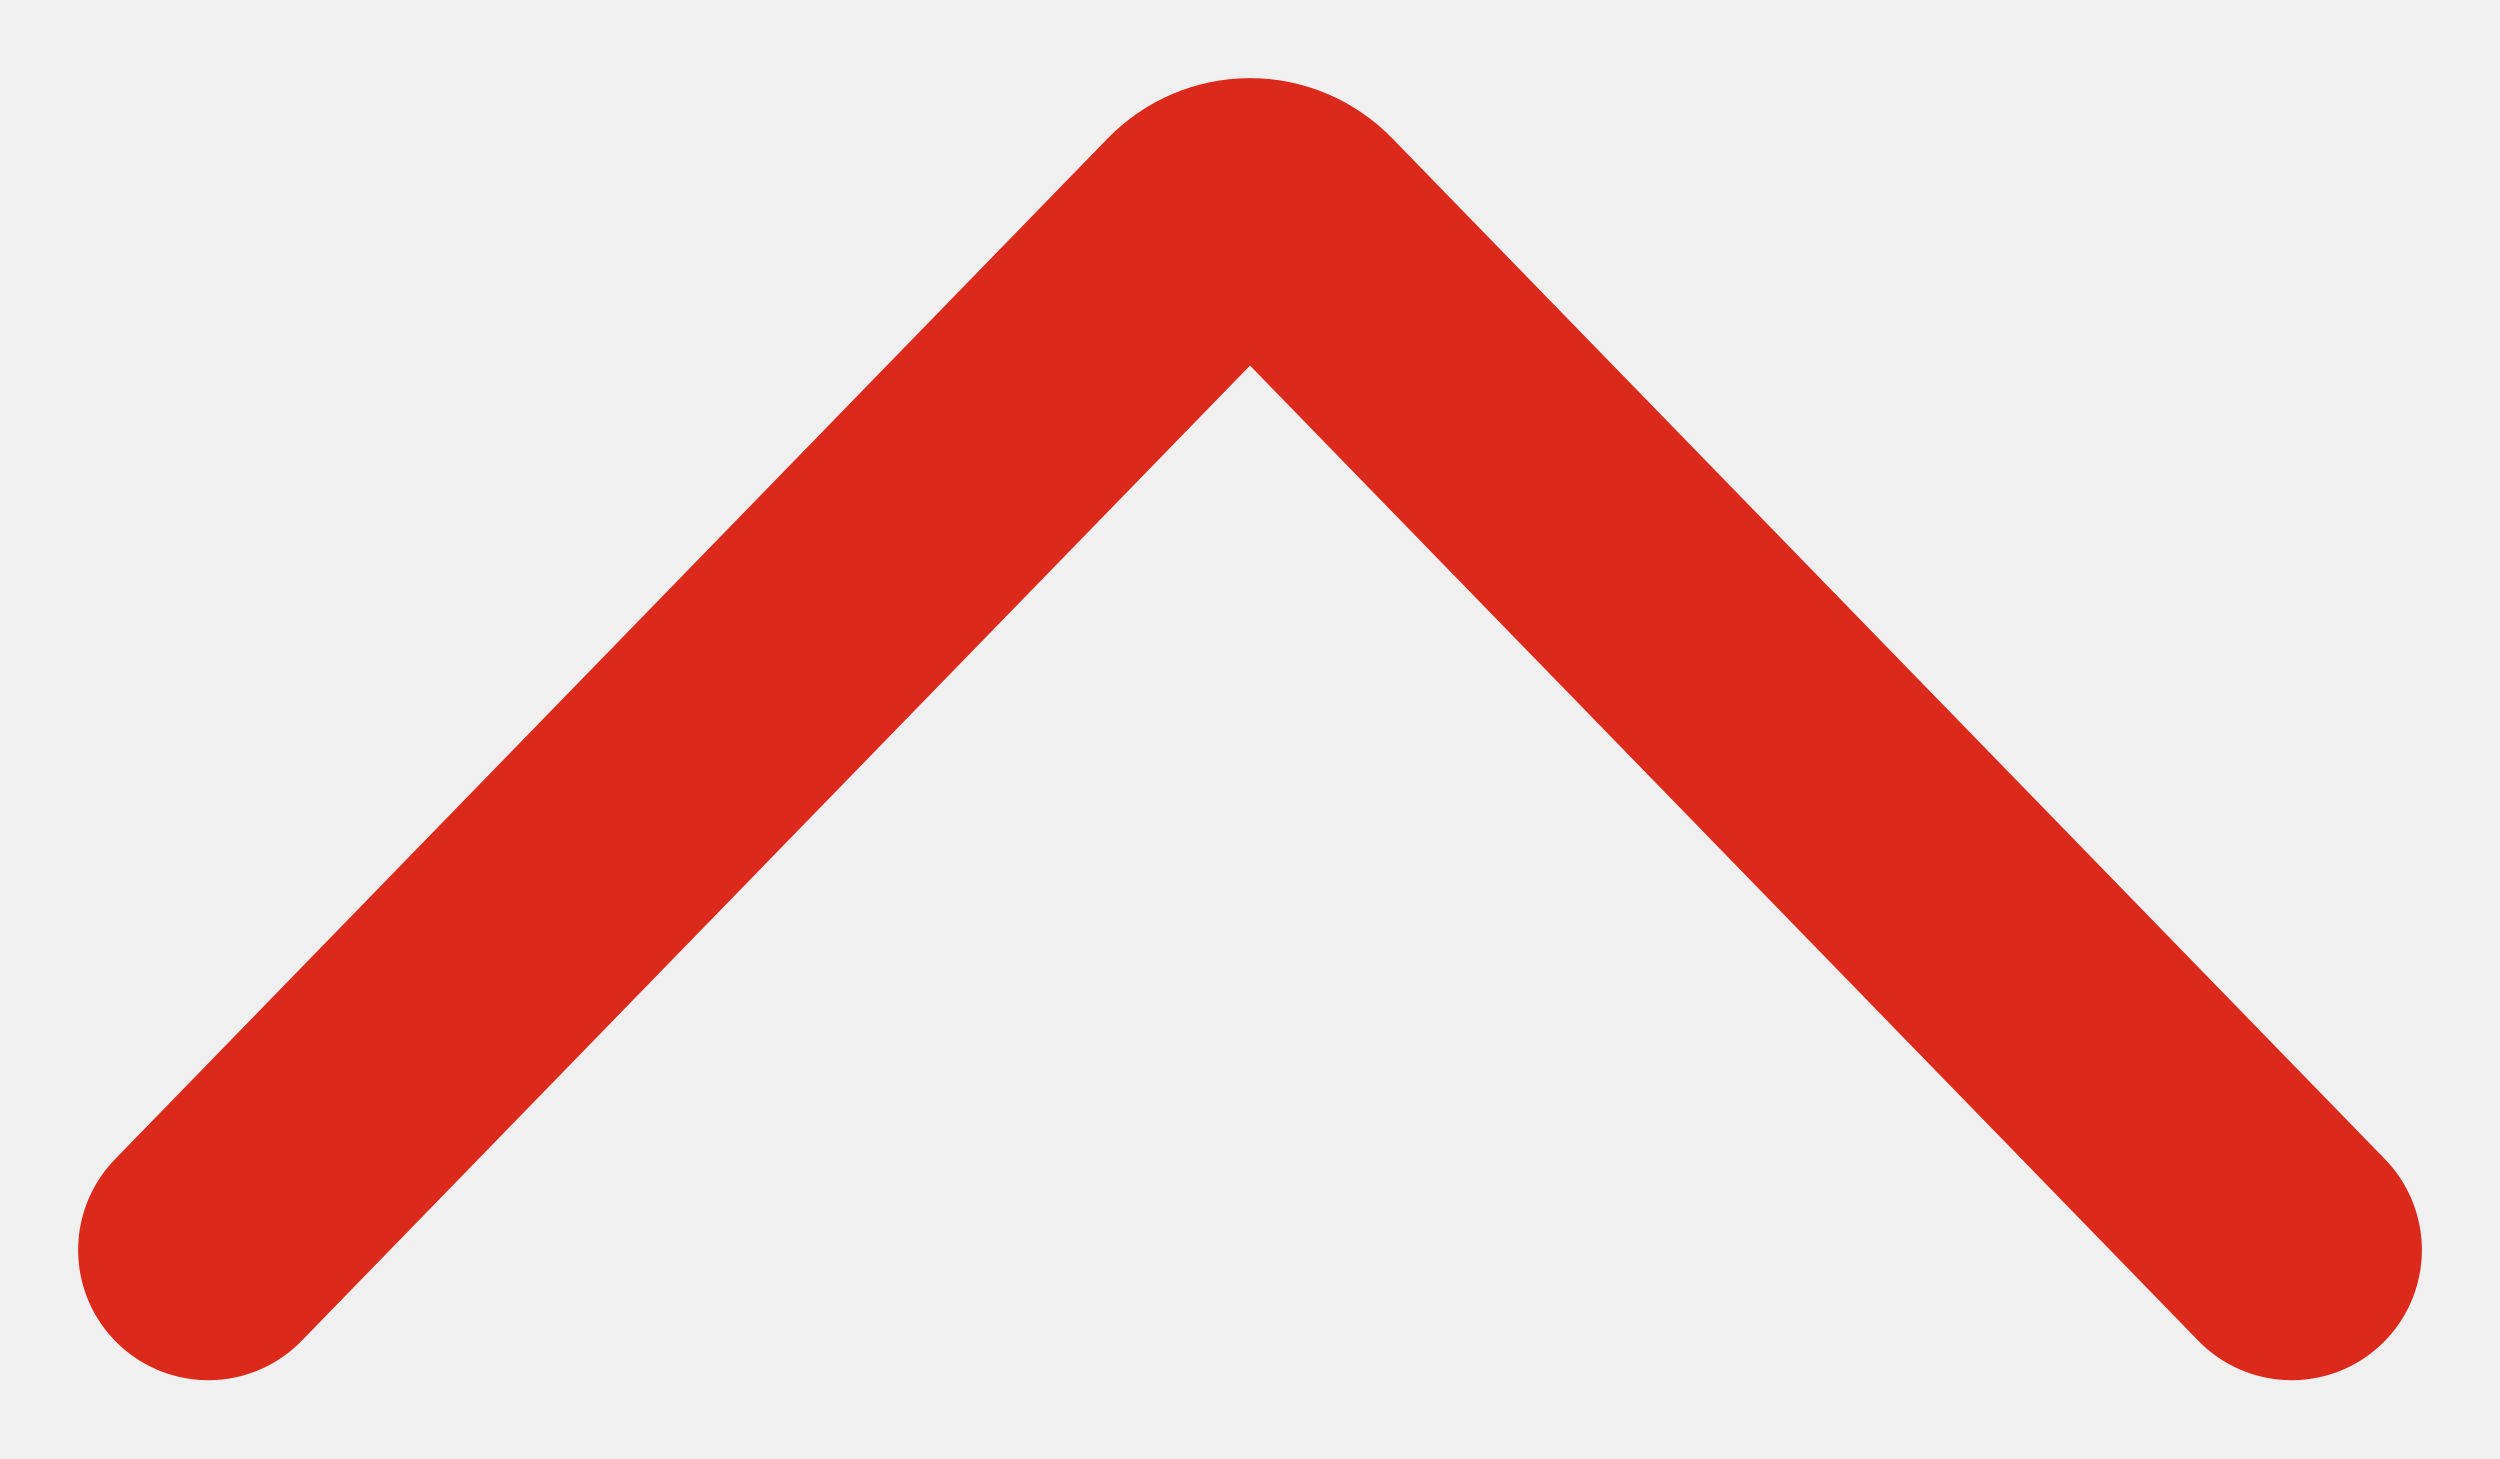
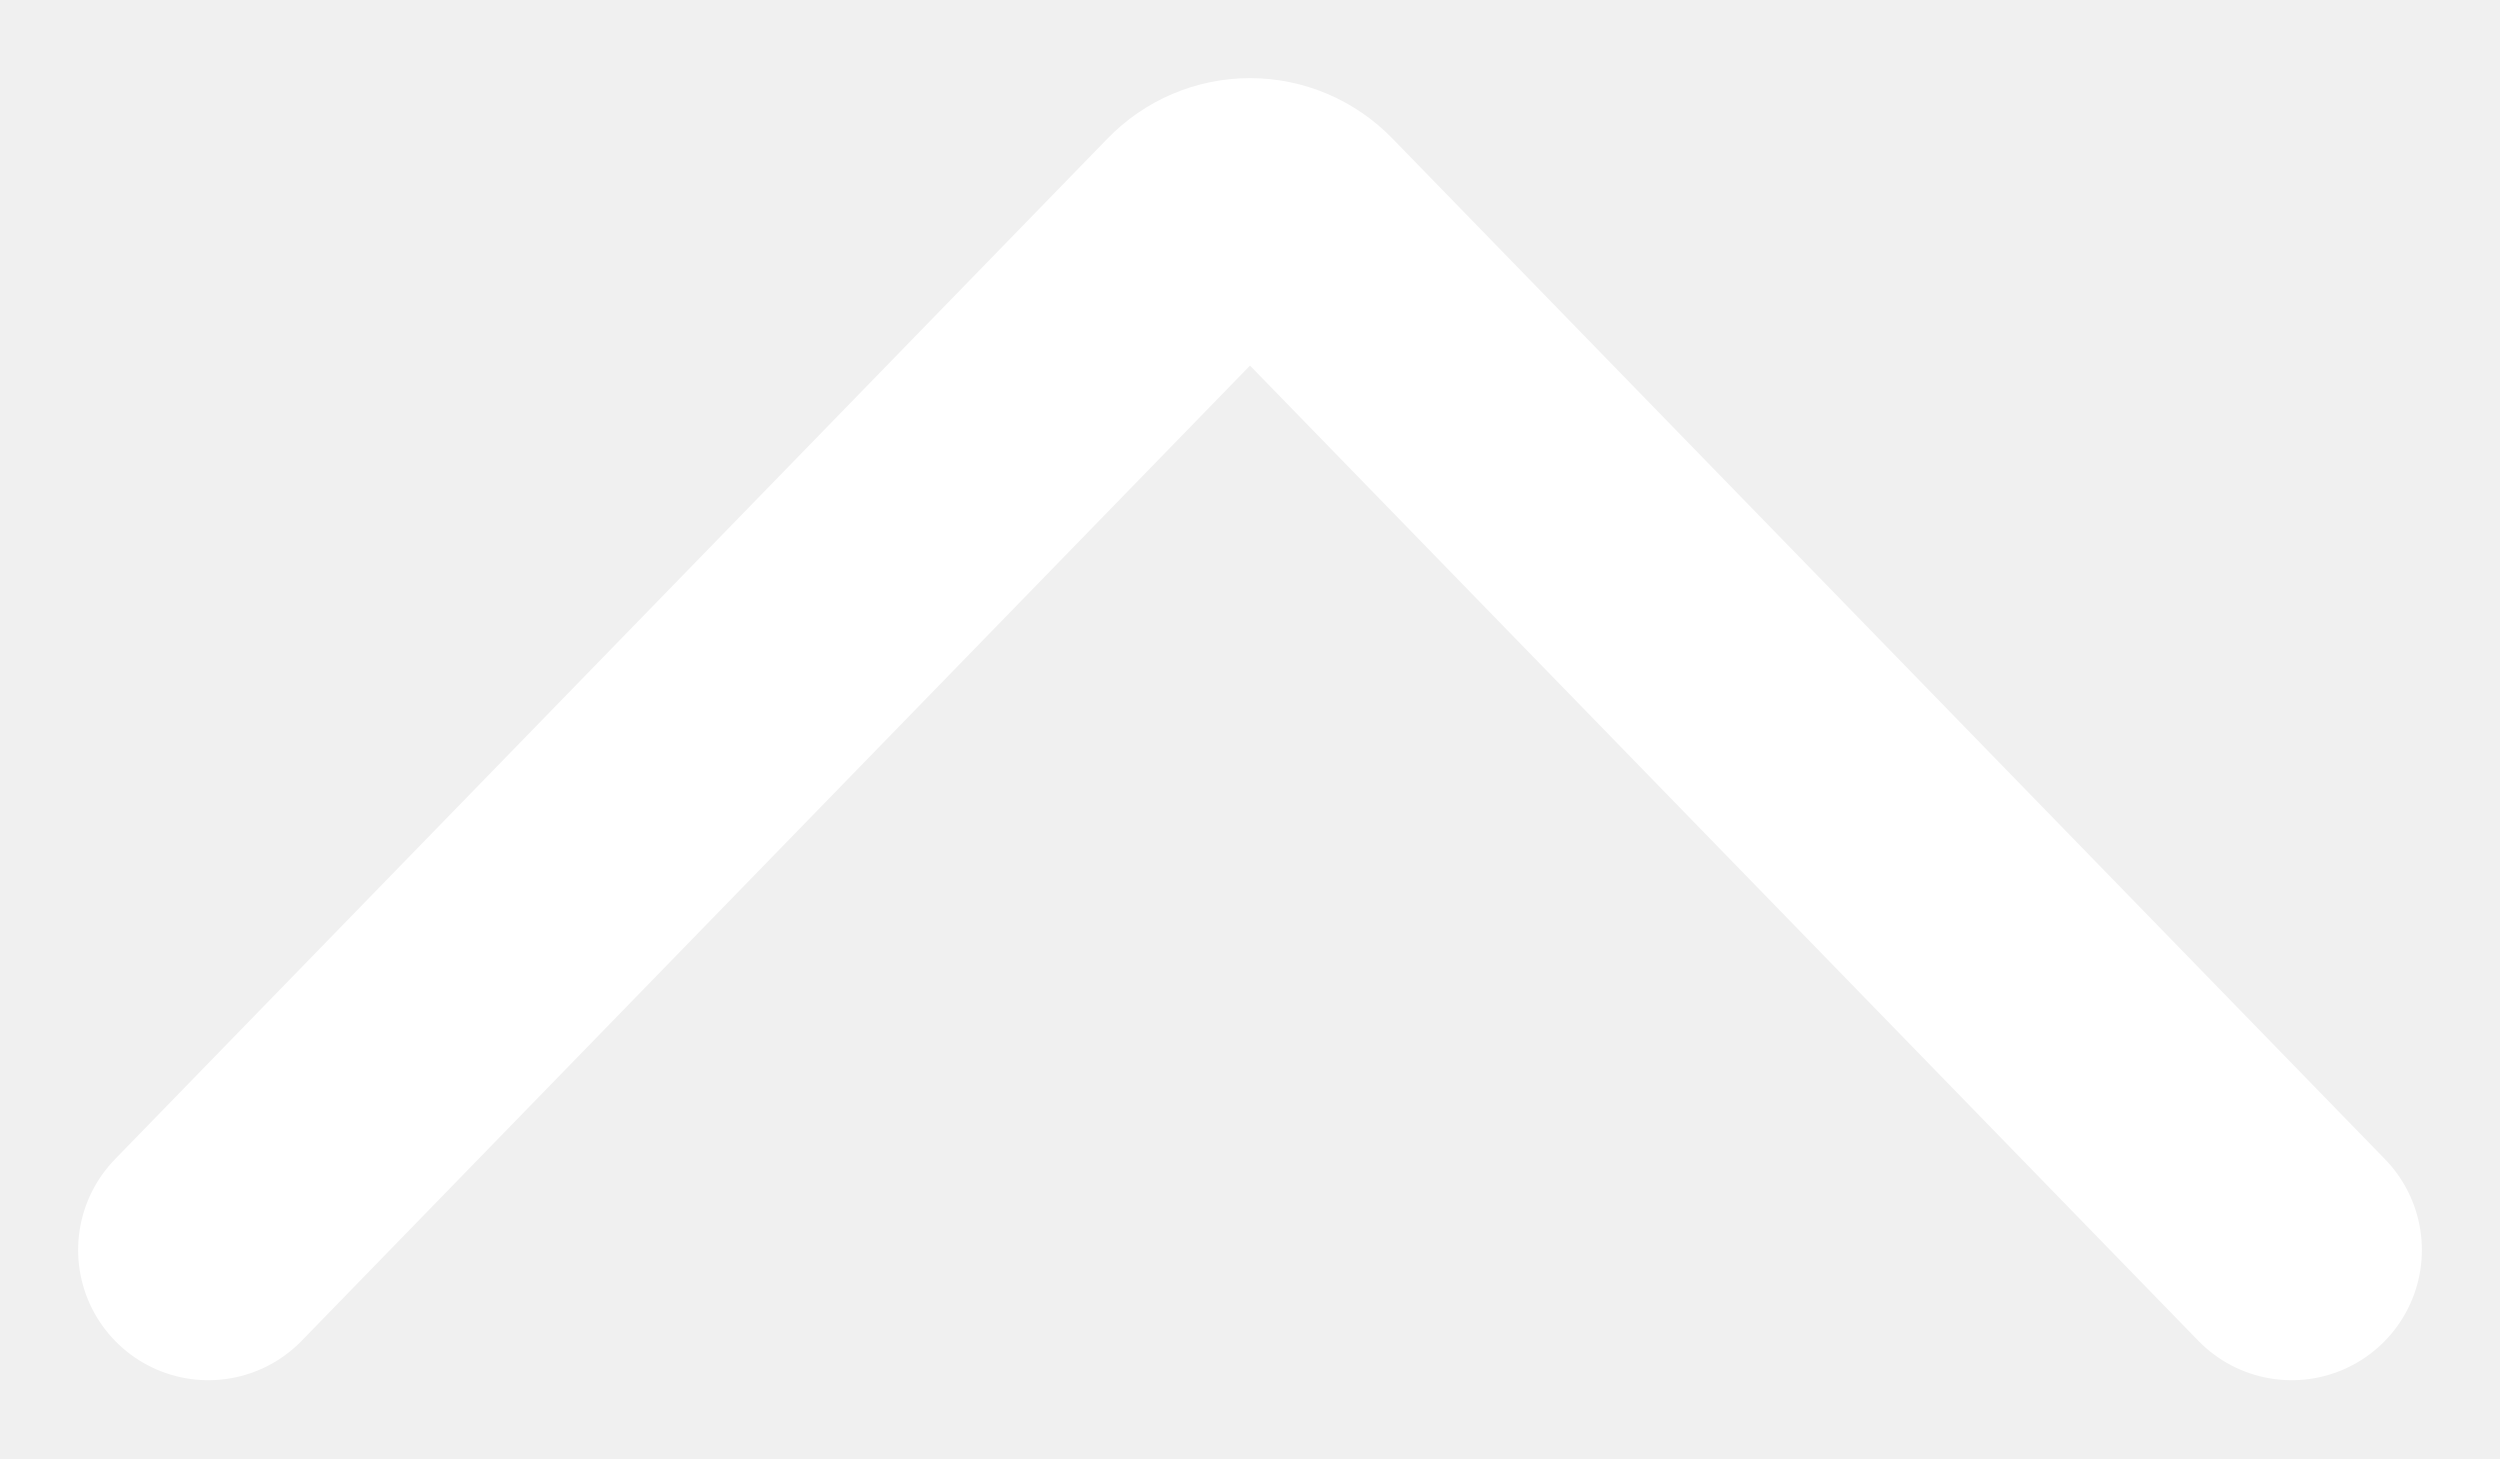
<svg xmlns="http://www.w3.org/2000/svg" width="24" height="14" viewBox="0 0 24 14">
-   <path fill="none" stroke="#DB2A1B" stroke-linecap="round" stroke-linejoin="round" stroke-width="2.5" d="M22,2 L12.471,11.799 C12.347,11.928 12.176,12 12,12 C11.824,12 11.654,11.928 11.529,11.799 L2,2" transform="rotate(-180 12 7)" />
+   <path fill="none" stroke="#FFF" stroke-linecap="round" stroke-linejoin="round" stroke-width="2.5" d="M22,2 L12.471,11.799 C12.347,11.928 12.176,12 12,12 C11.824,12 11.654,11.928 11.529,11.799 L2,2" transform="rotate(-180 12 7)" />
</svg>
